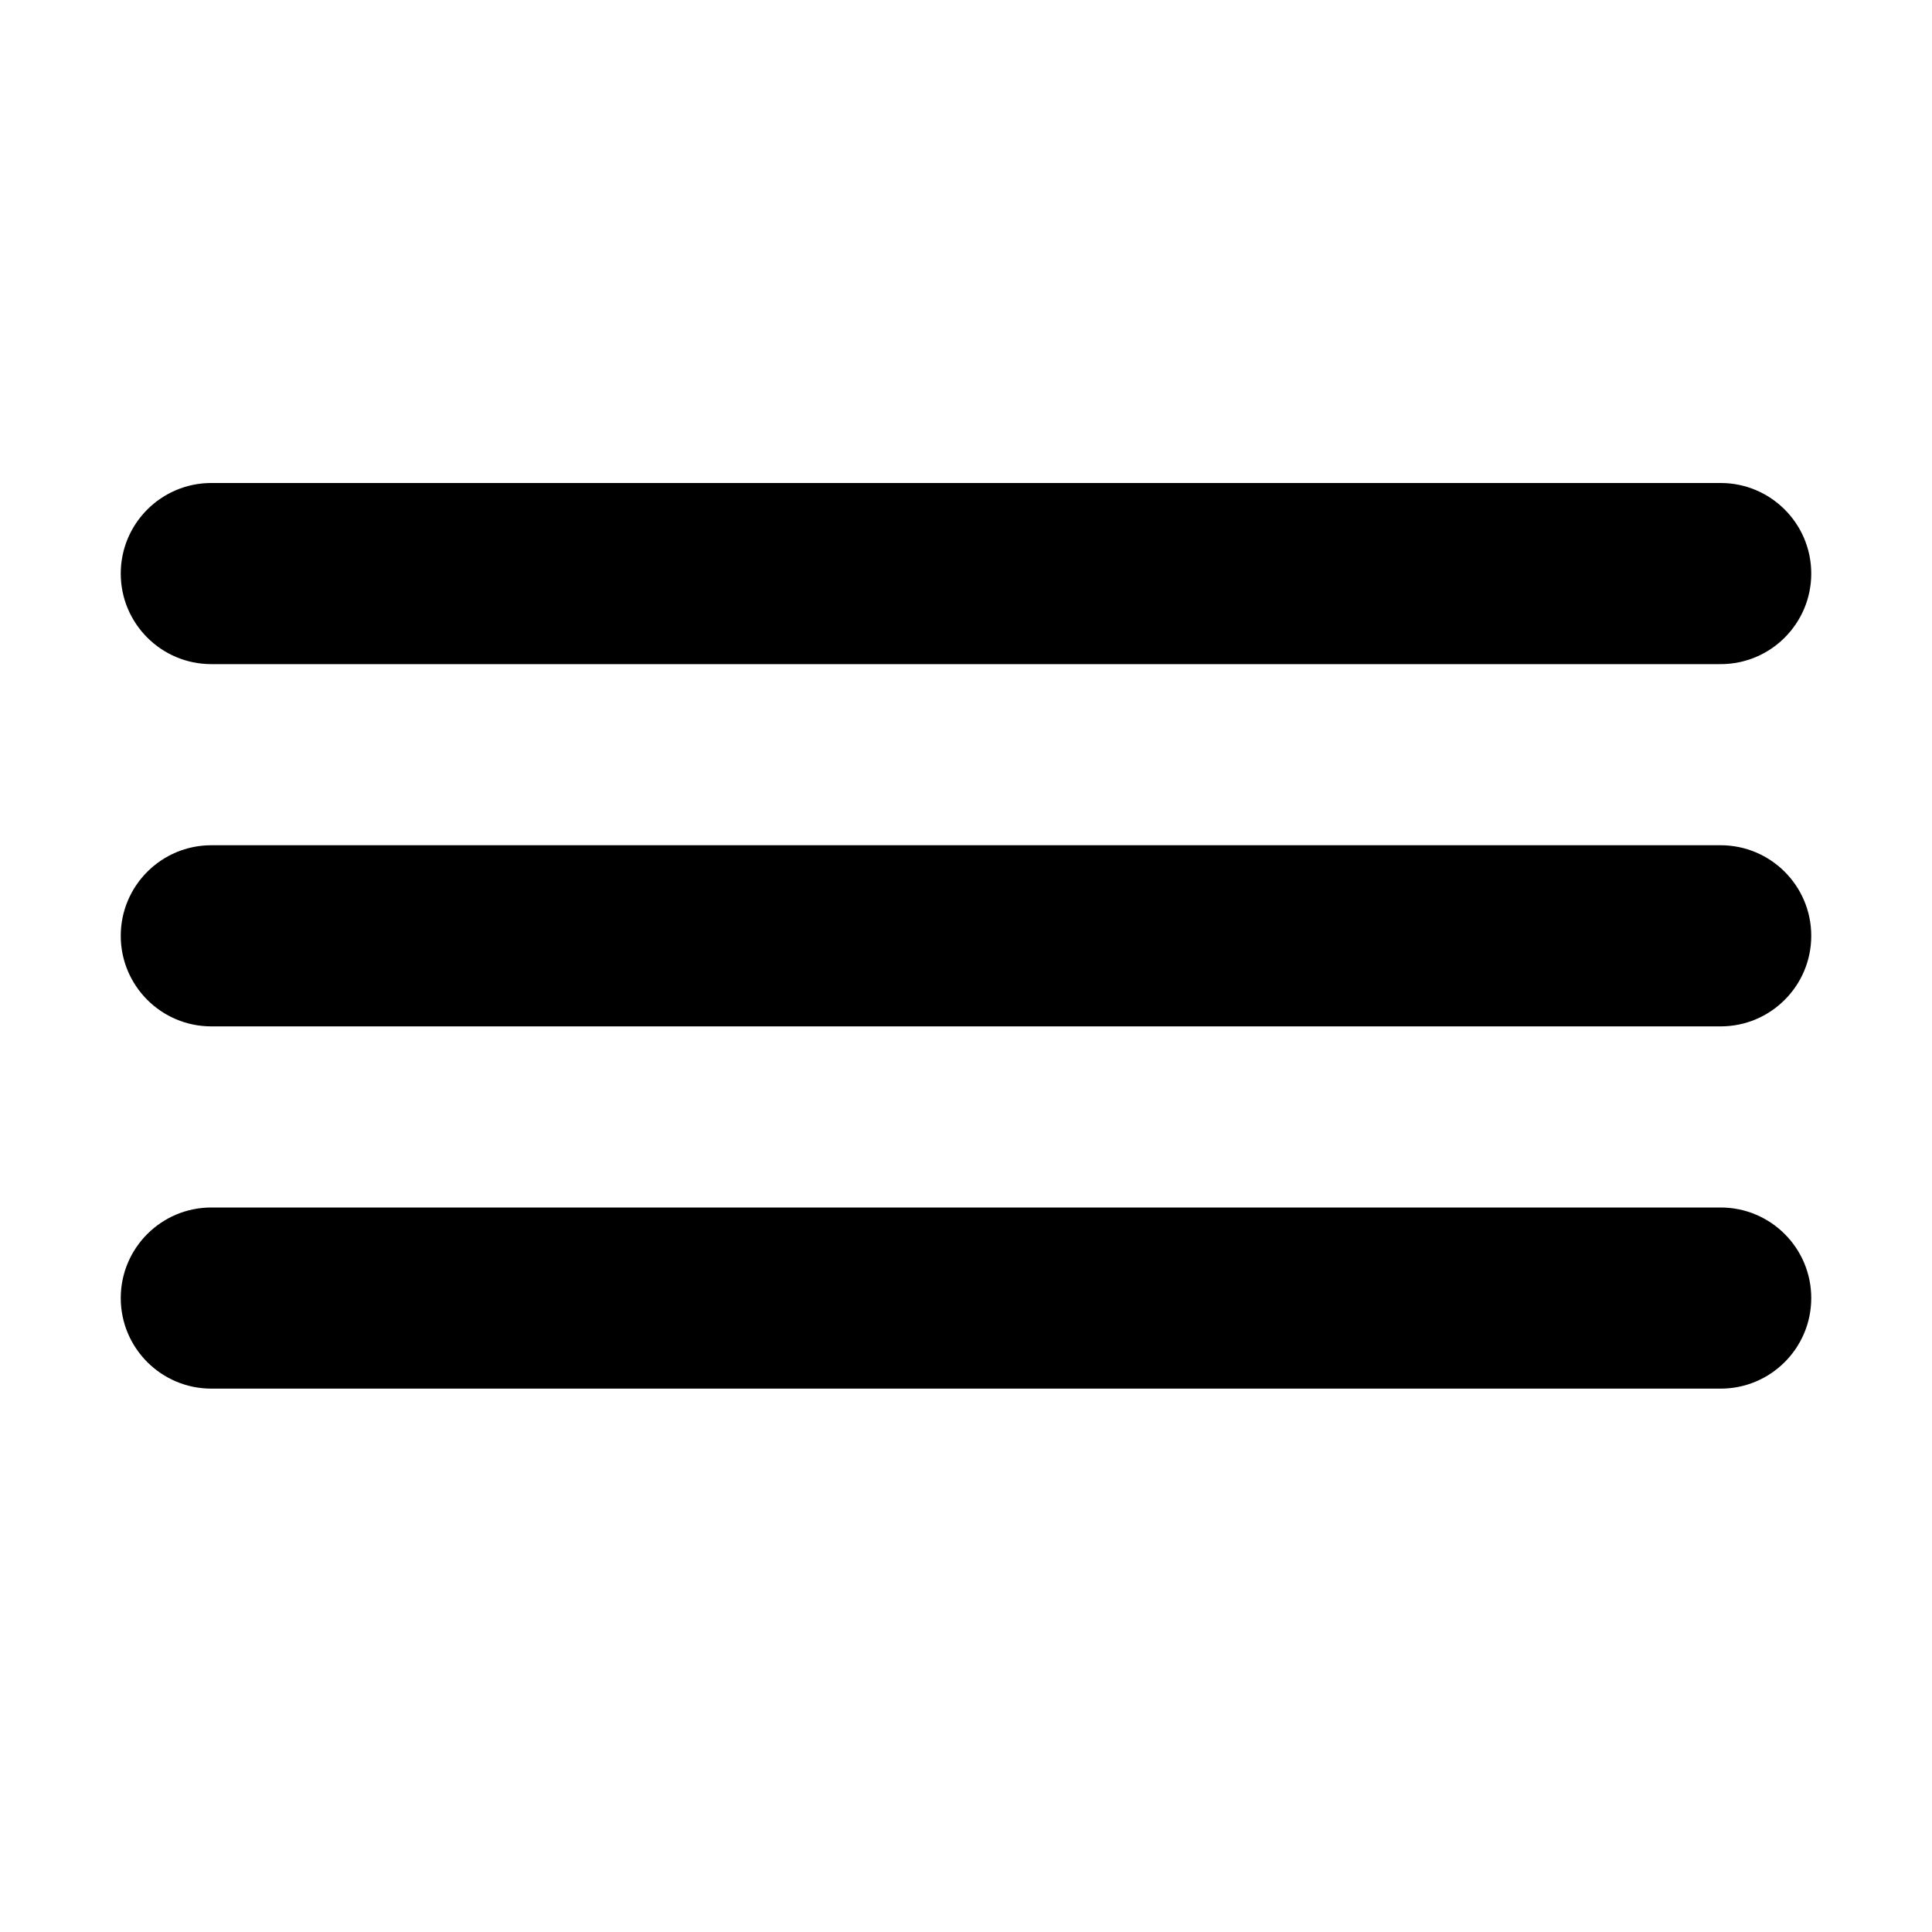
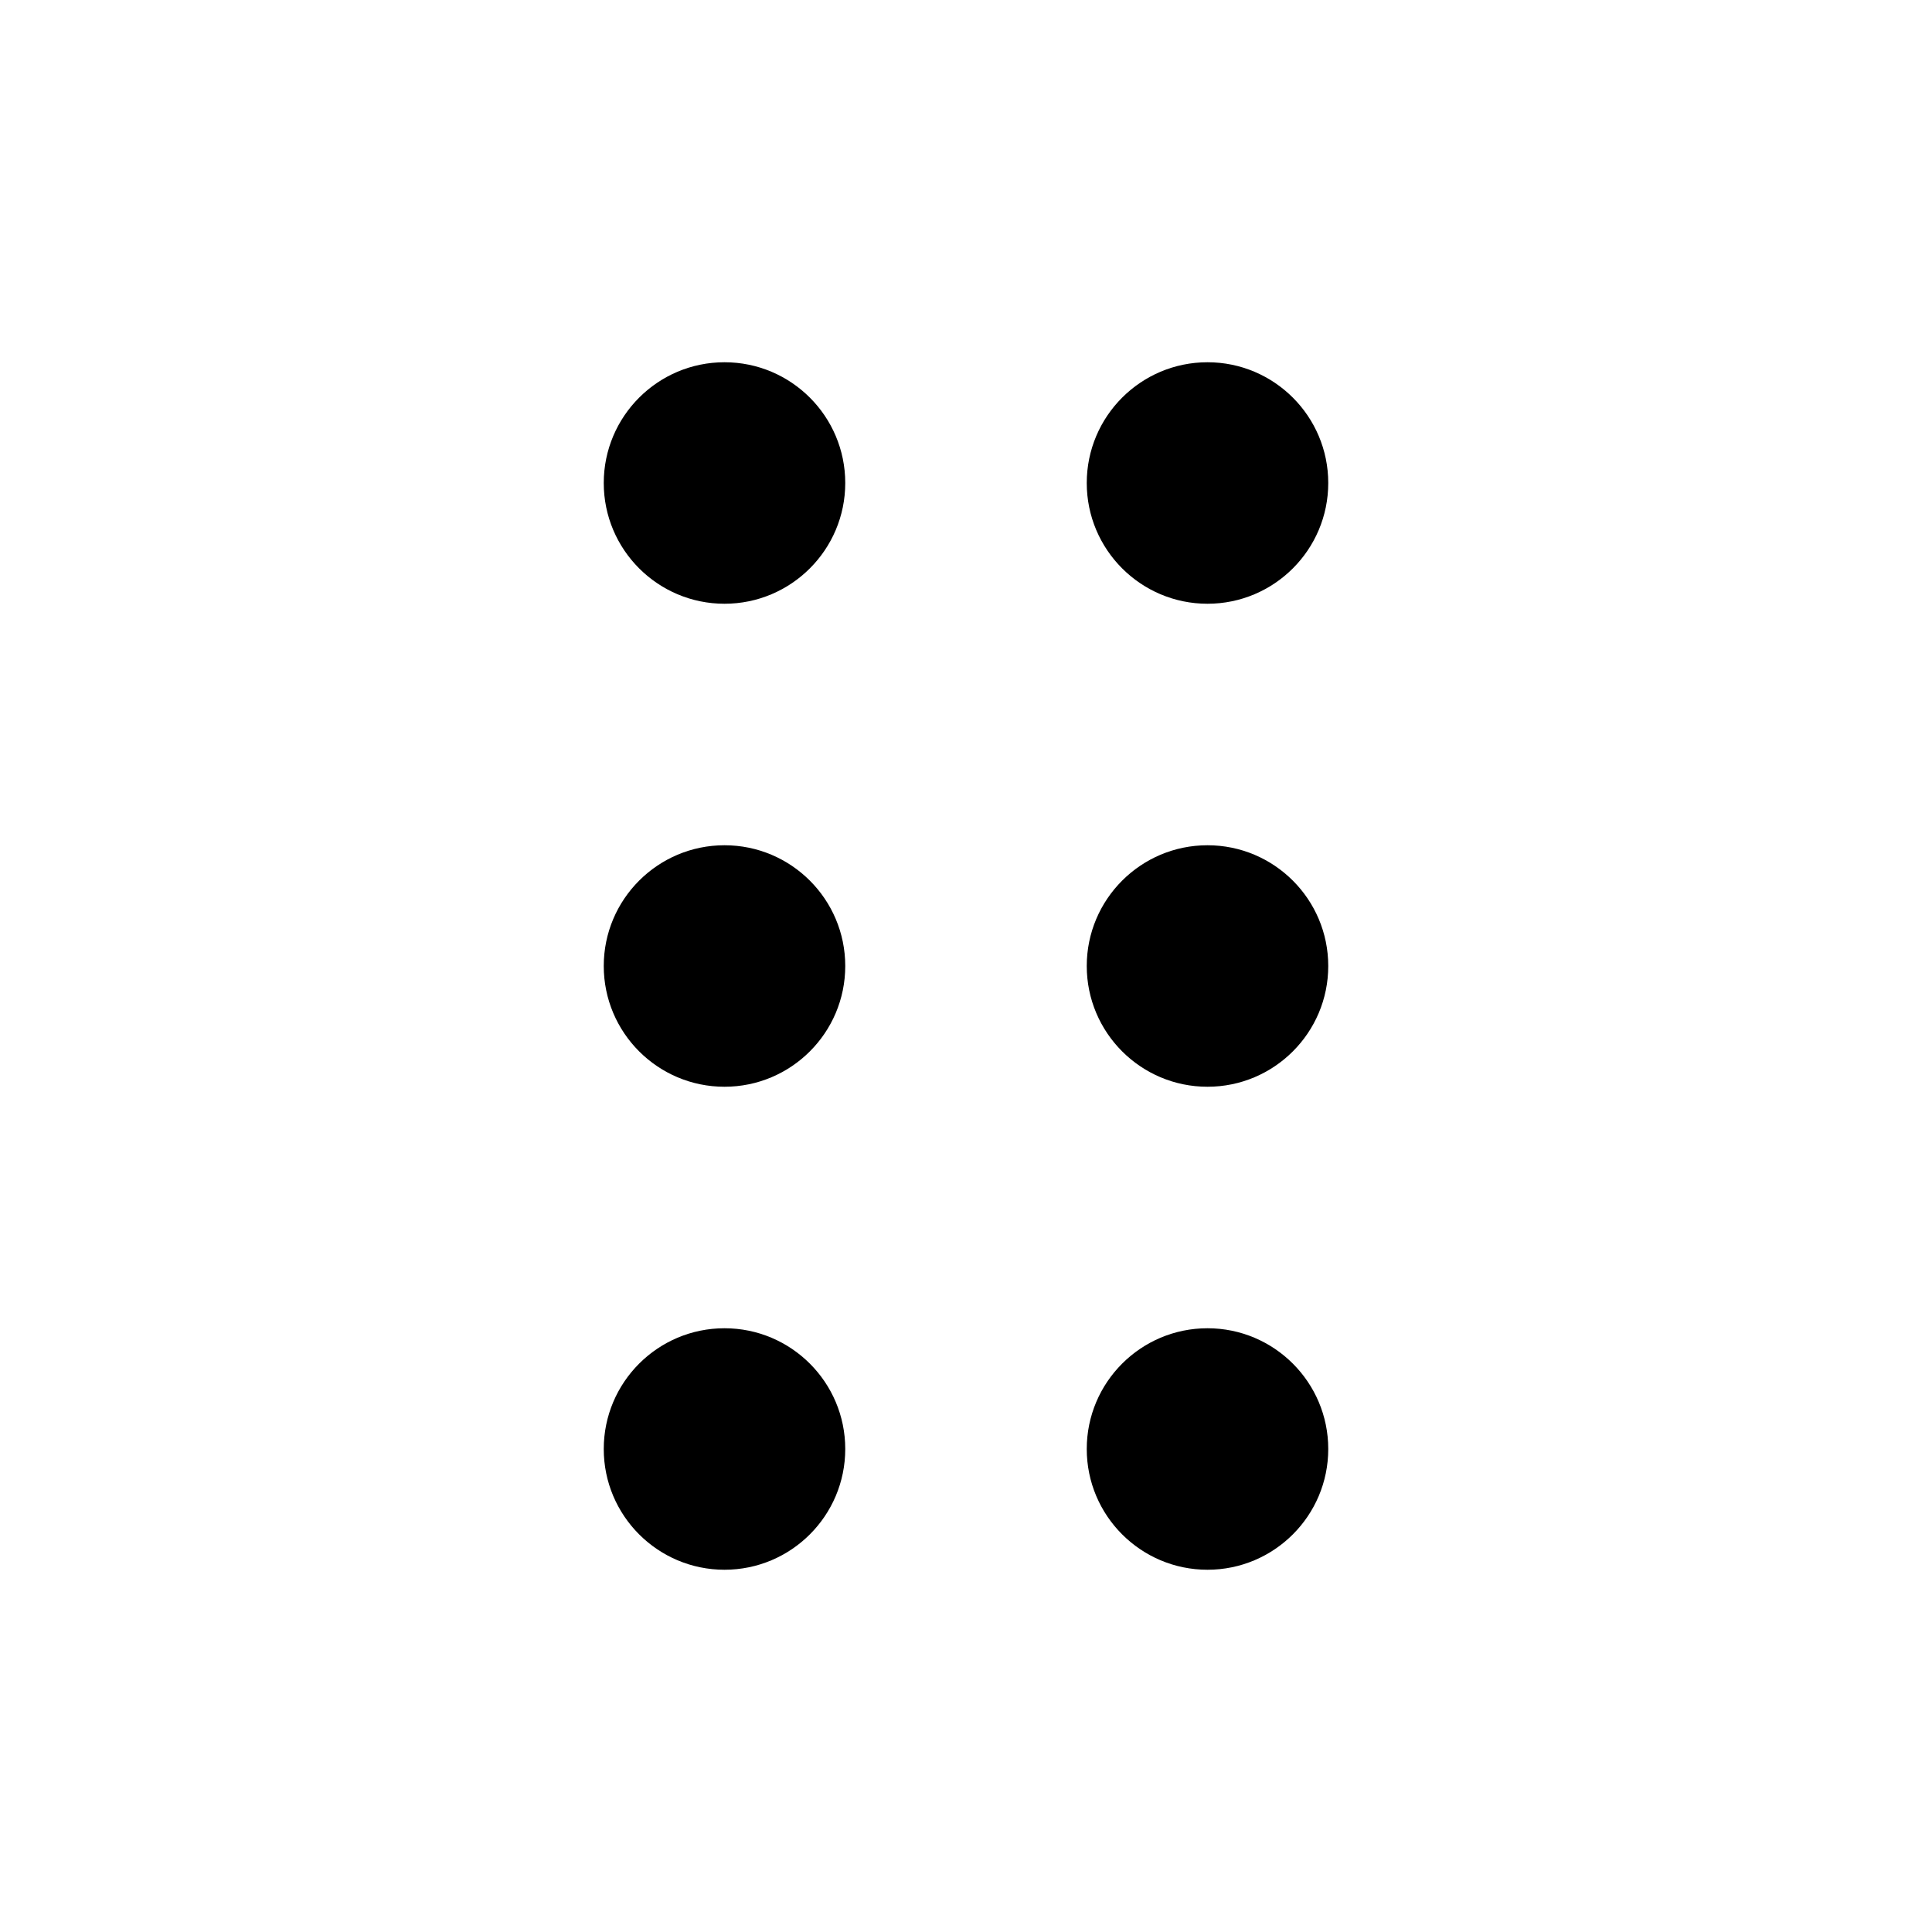
<svg xmlns="http://www.w3.org/2000/svg" width="16" height="16" viewBox="0 0 16 16">
-   <path fill-rule="evenodd" clip-rule="evenodd" d="M1 4.75C1 4.336 1.336 4 1.75 4H14.25C14.664 4 15 4.336 15 4.75C15 5.164 14.664 5.5 14.25 5.5H1.75C1.336 5.5 1 5.164 1 4.75ZM1 7.75C1 7.336 1.336 7 1.75 7H14.25C14.664 7 15 7.336 15 7.75C15 8.164 14.664 8.5 14.25 8.5H1.75C1.336 8.5 1 8.164 1 7.75ZM1 10.75C1 10.336 1.336 10 1.75 10H14.25C14.664 10 15 10.336 15 10.75C15 11.164 14.664 11.5 14.25 11.5H1.75C1.336 11.5 1 11.164 1 10.75Z" />
+   <path fill-rule="evenodd" clip-rule="evenodd" d="M10 13C10.552 13 11 12.552 11 12C11 11.448 10.552 11 10 11C9.448 11 9 11.448 9 12C9 12.552 9.448 13 10 13ZM6 13C6.552 13 7 12.552 7 12C7 11.448 6.552 11 6 11C5.448 11 5 11.448 5 12C5 12.552 5.448 13 6 13ZM7 8C7 8.552 6.552 9 6 9C5.448 9 5 8.552 5 8C5 7.448 5.448 7 6 7C6.552 7 7 7.448 7 8ZM10 9C10.552 9 11 8.552 11 8C11 7.448 10.552 7 10 7C9.448 7 9 7.448 9 8C9 8.552 9.448 9 10 9ZM11 4C11 4.552 10.552 5 10 5C9.448 5 9 4.552 9 4C9 3.448 9.448 3 10 3C10.552 3 11 3.448 11 4ZM6 5C6.552 5 7 4.552 7 4C7 3.448 6.552 3 6 3C5.448 3 5 3.448 5 4C5 4.552 5.448 5 6 5Z" />
</svg>
